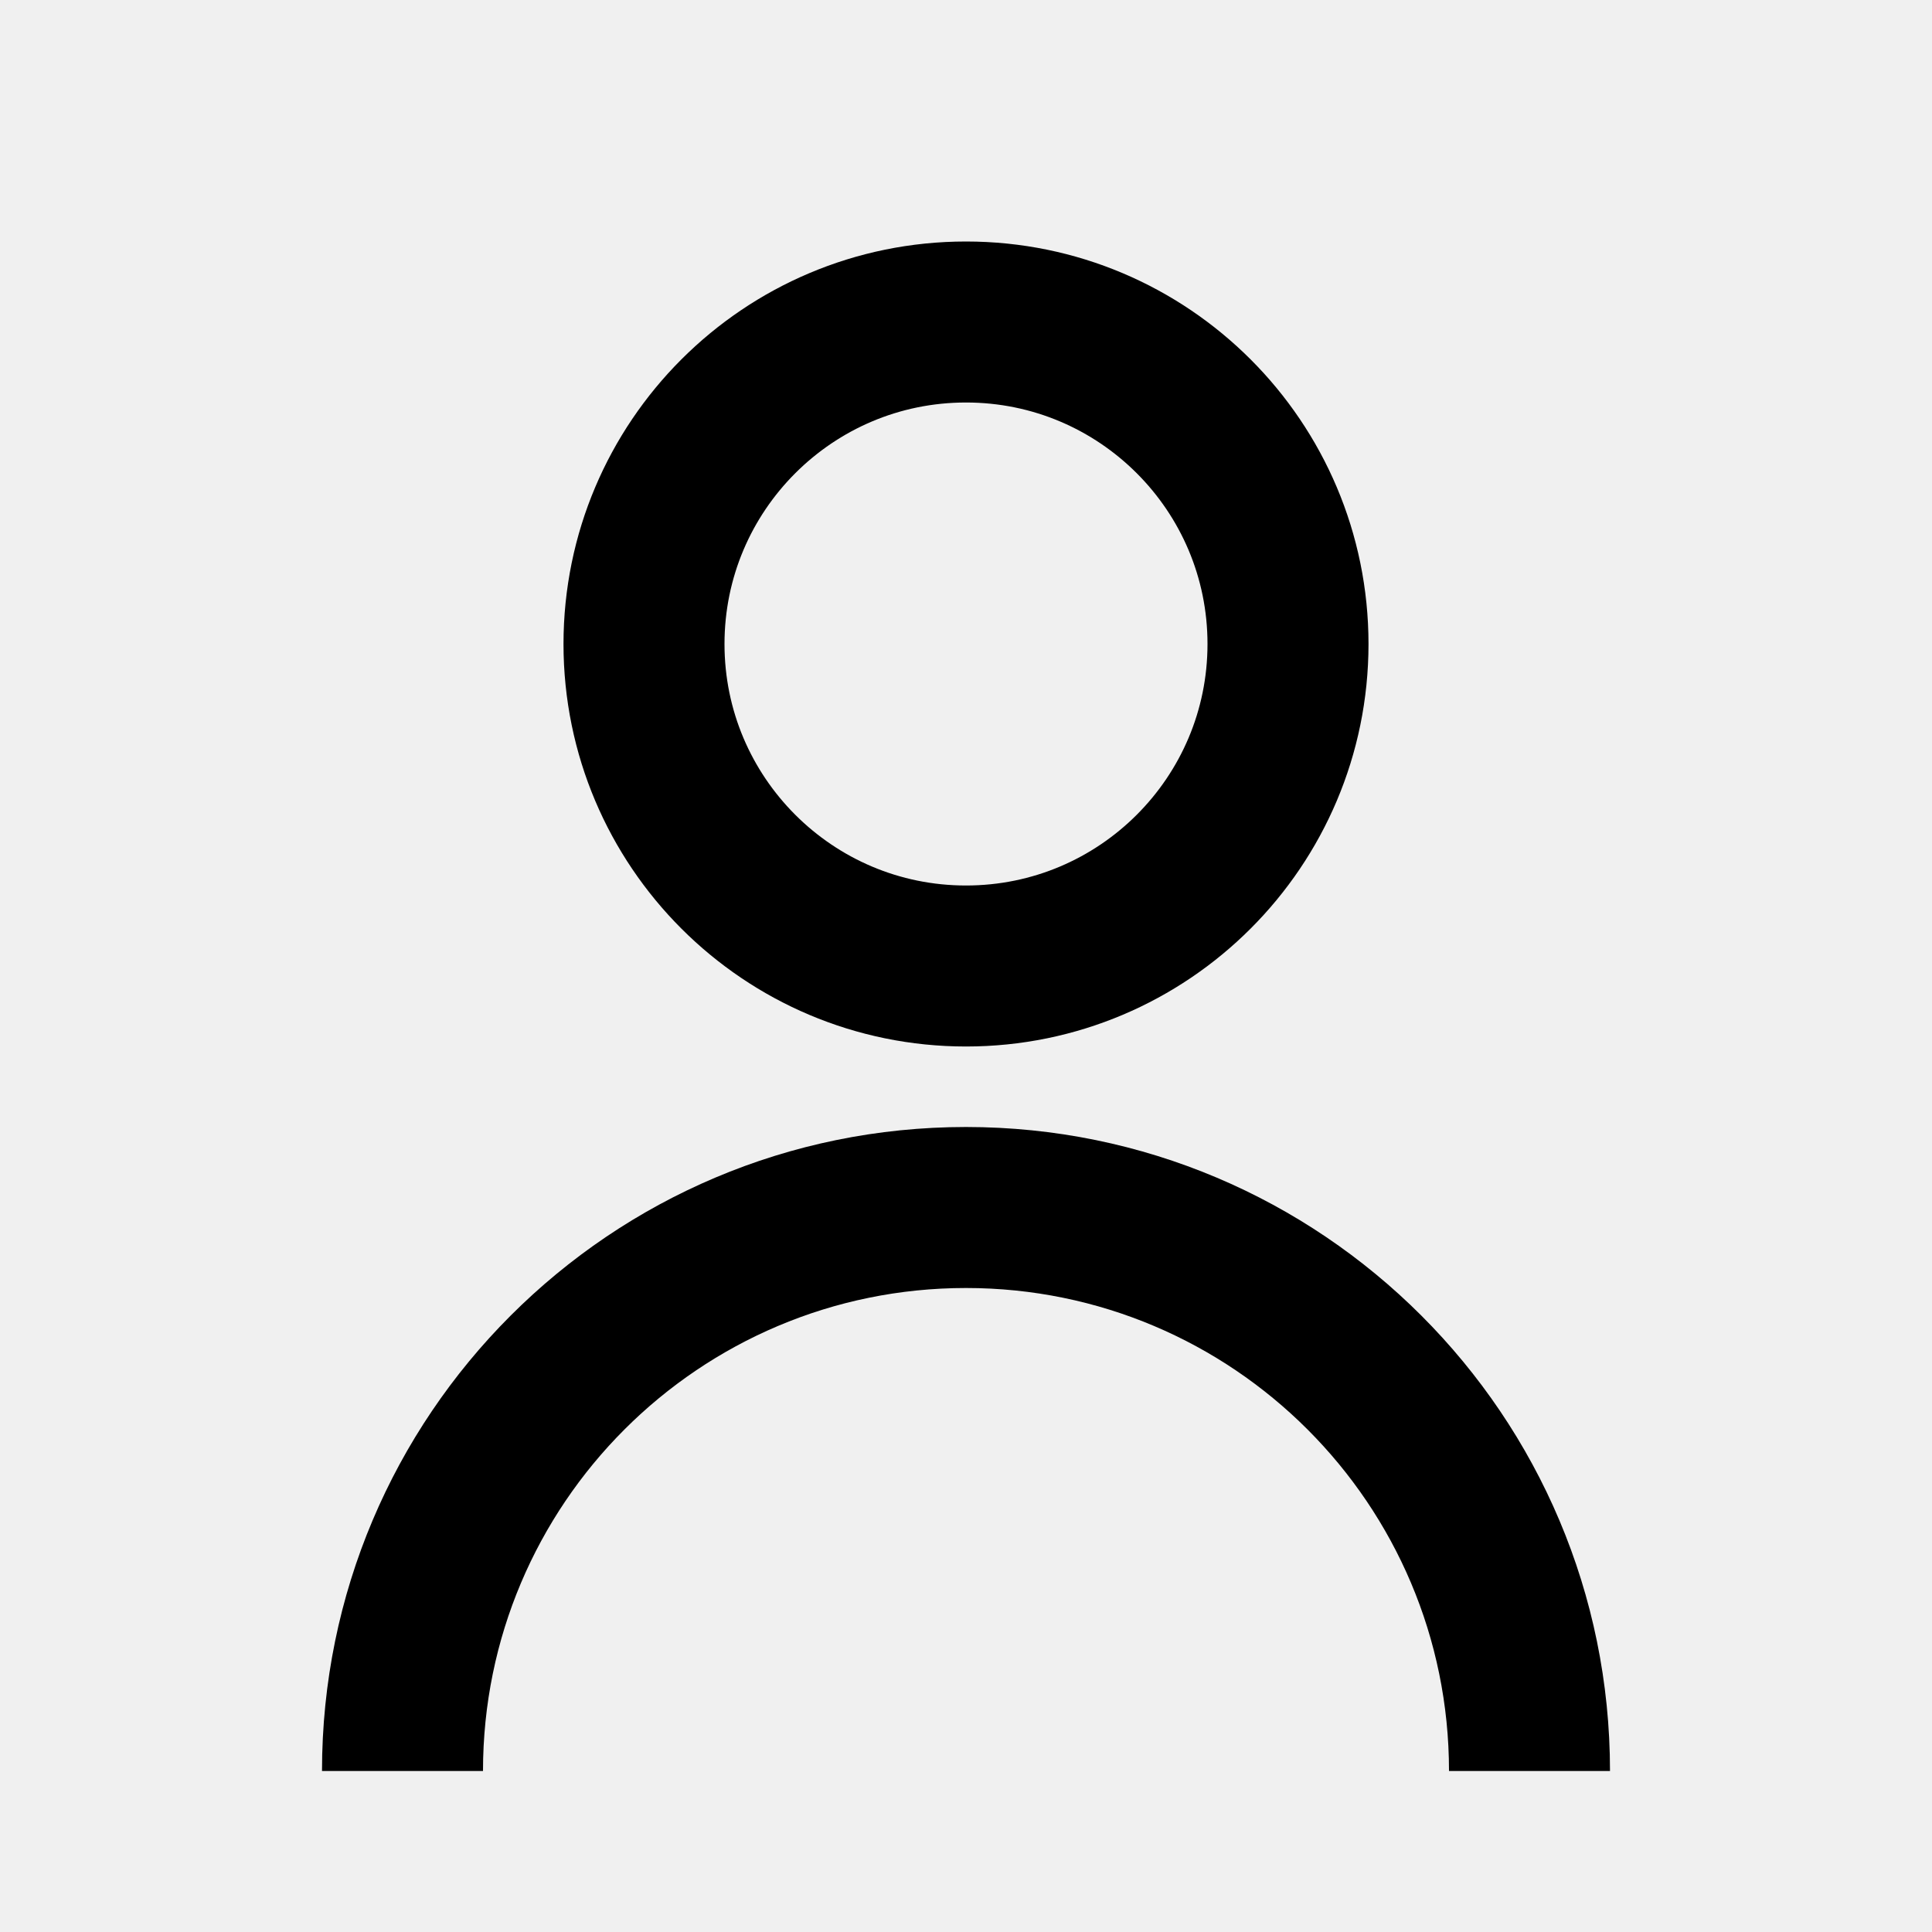
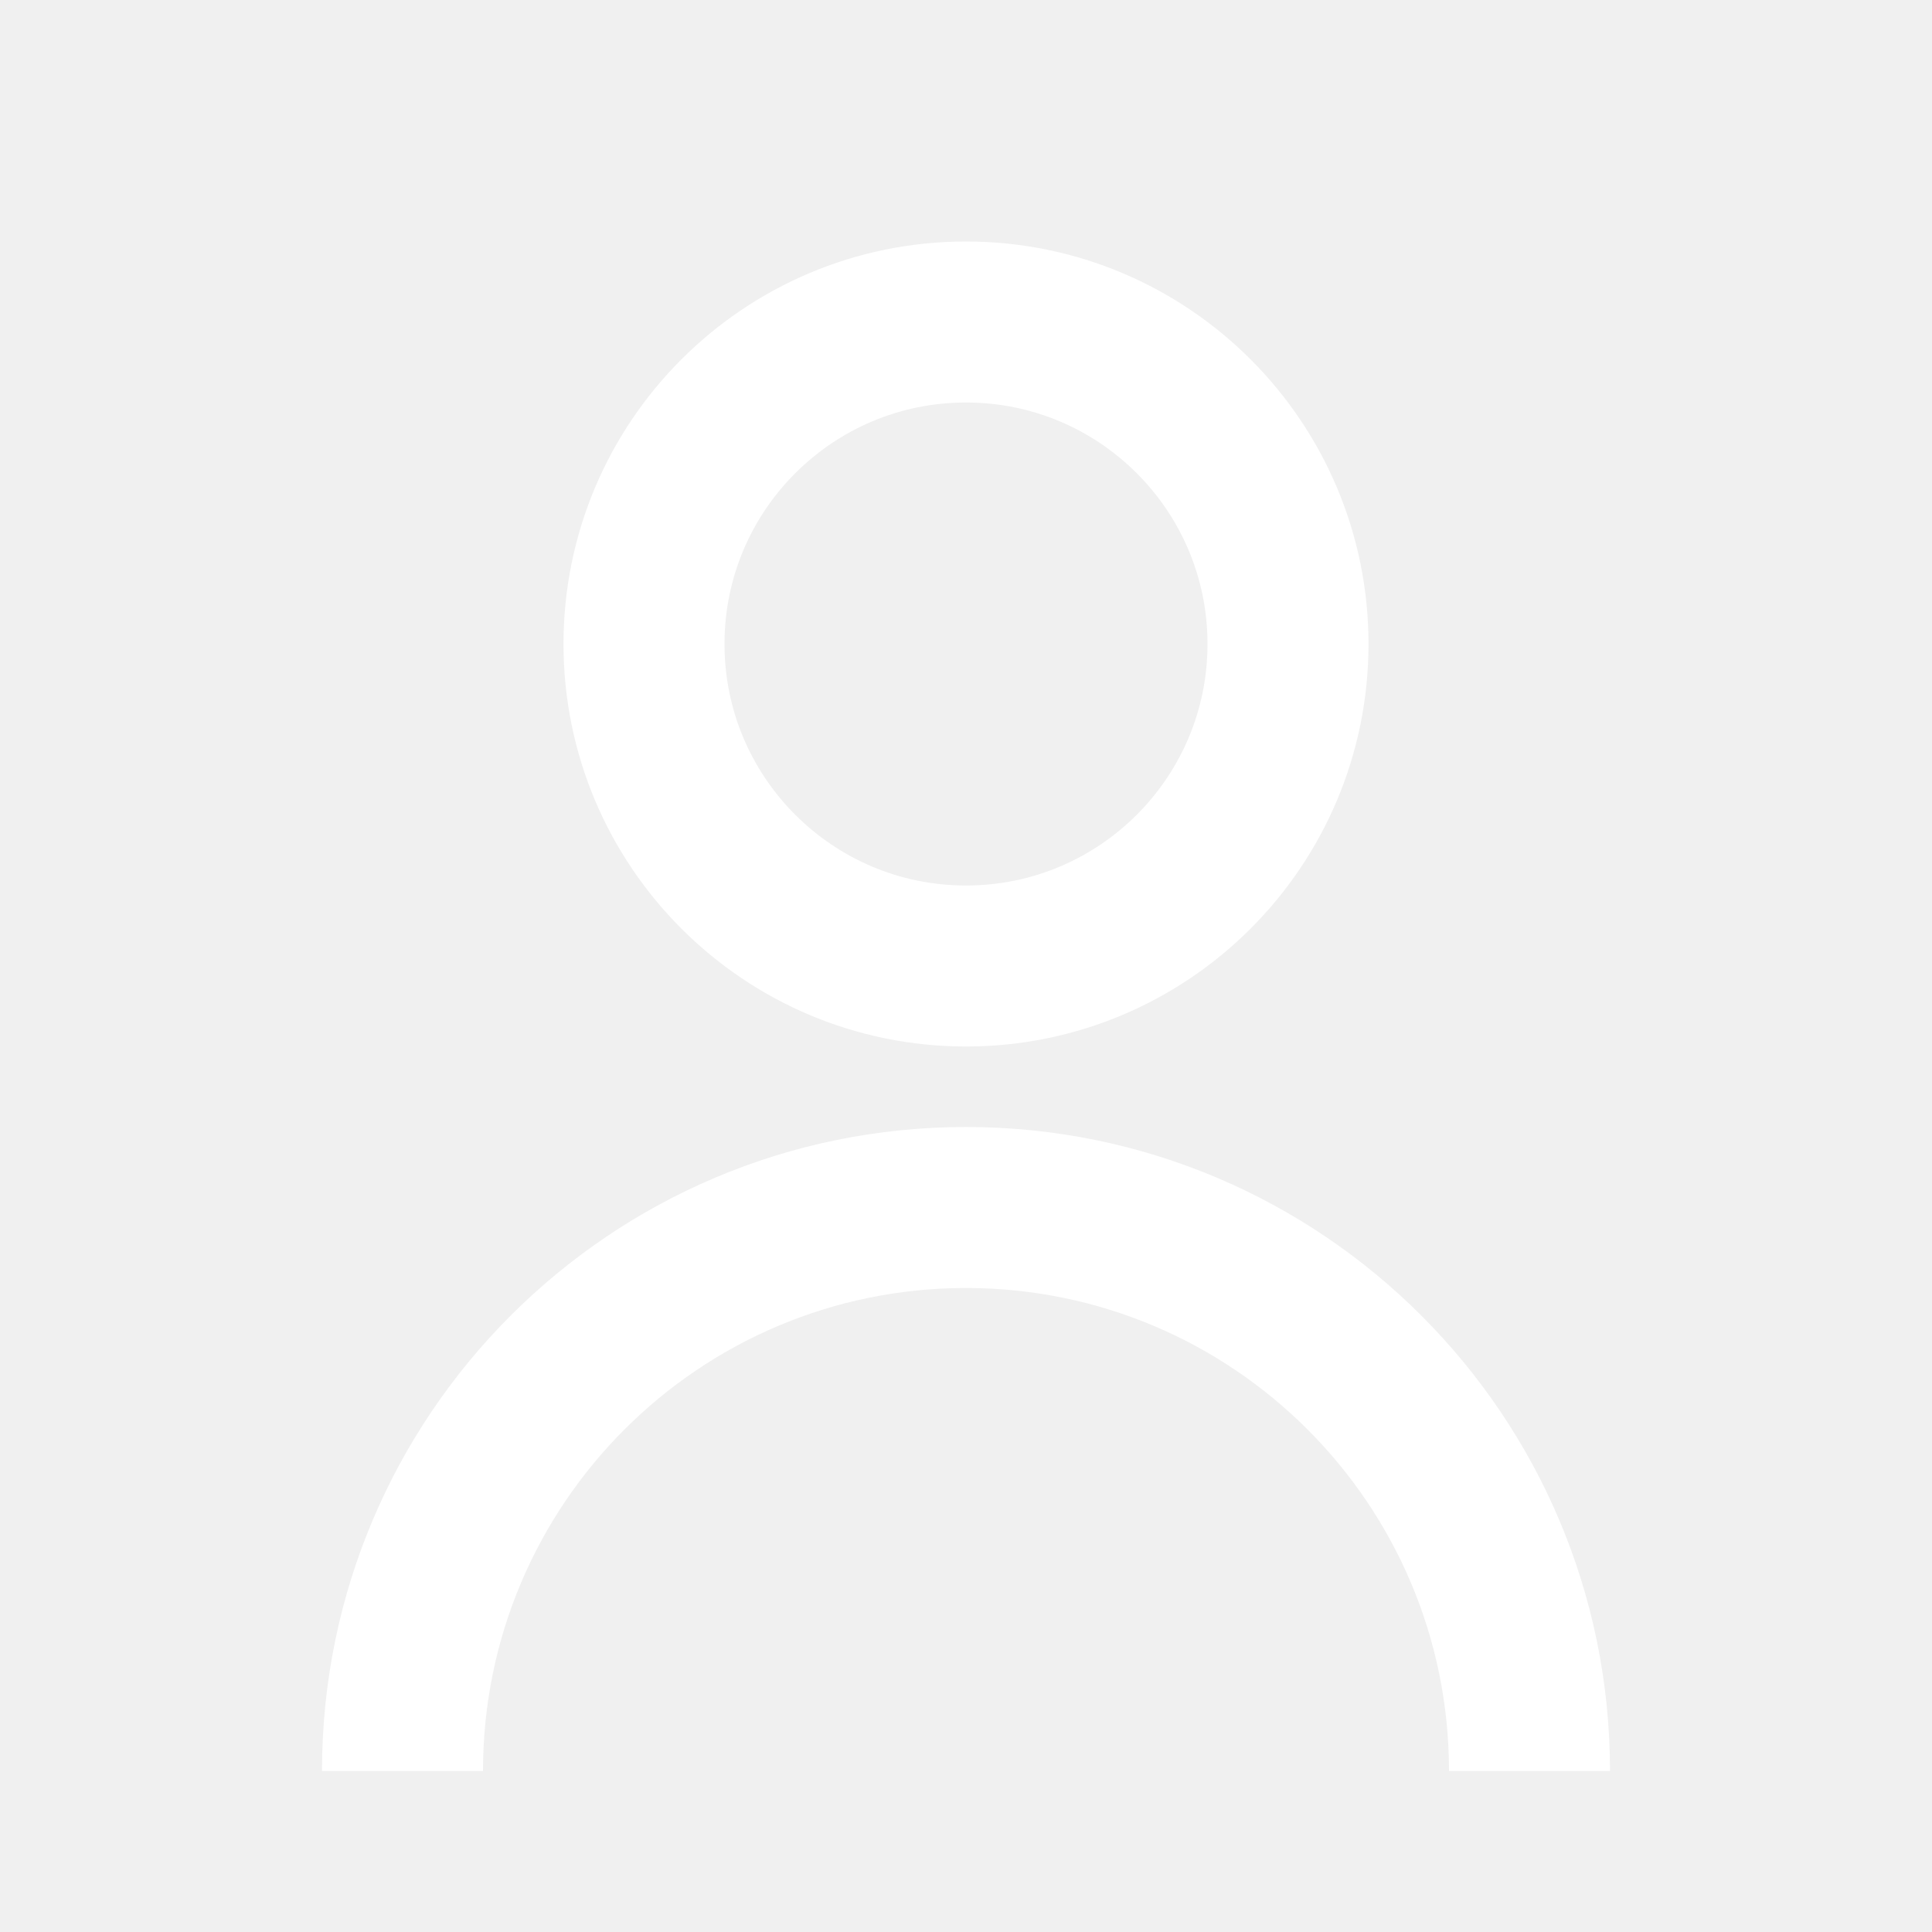
<svg xmlns="http://www.w3.org/2000/svg" width="800px" height="800px" viewBox="0 0 24 24">
  <g>
    <path fill="none" d="M0 0h24v24H0z" />
-     <path d="M4 22a8 8 0 1 1 16 0h-2a6 6 0 0 0-12 0H4" />
-     <path d="M16 8C16 10.209 14.209 12 12 12C9.791 12 8 10.209 8 8C8 5.791 9.791 4 12 4C14.209 4 16 5.791 16 8Z" fill="none" stroke="#000000" stroke-width="2" stroke-linecap="round" stroke-linejoin="round" />
+     <path fill="#ffffff" d="M4 22a8 8 0 1 1 16 0h-2a6 6 0 0 0-12 0H4" />
+     <path d="M16 8C16 10.209 14.209 12 12 12C9.791 12 8 10.209 8 8C8 5.791 9.791 4 12 4C14.209 4 16 5.791 16 8Z" fill="none" stroke="#ffffff" stroke-width="2" stroke-linecap="round" stroke-linejoin="round" />
  </g>
</svg>
